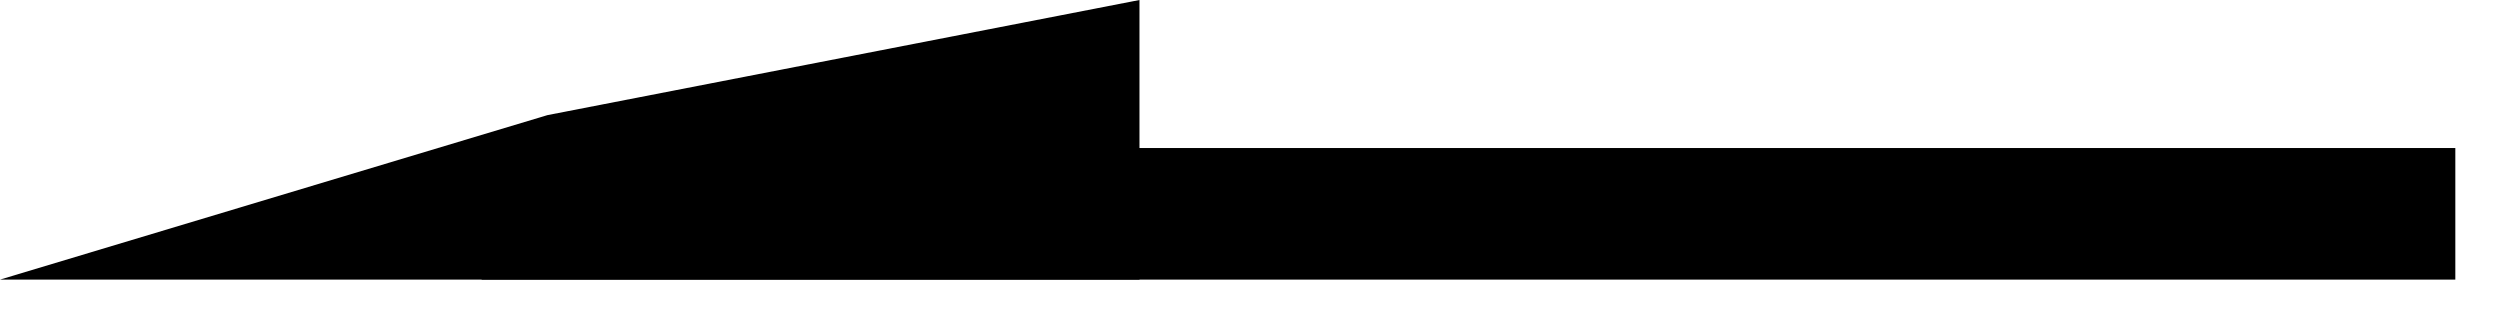
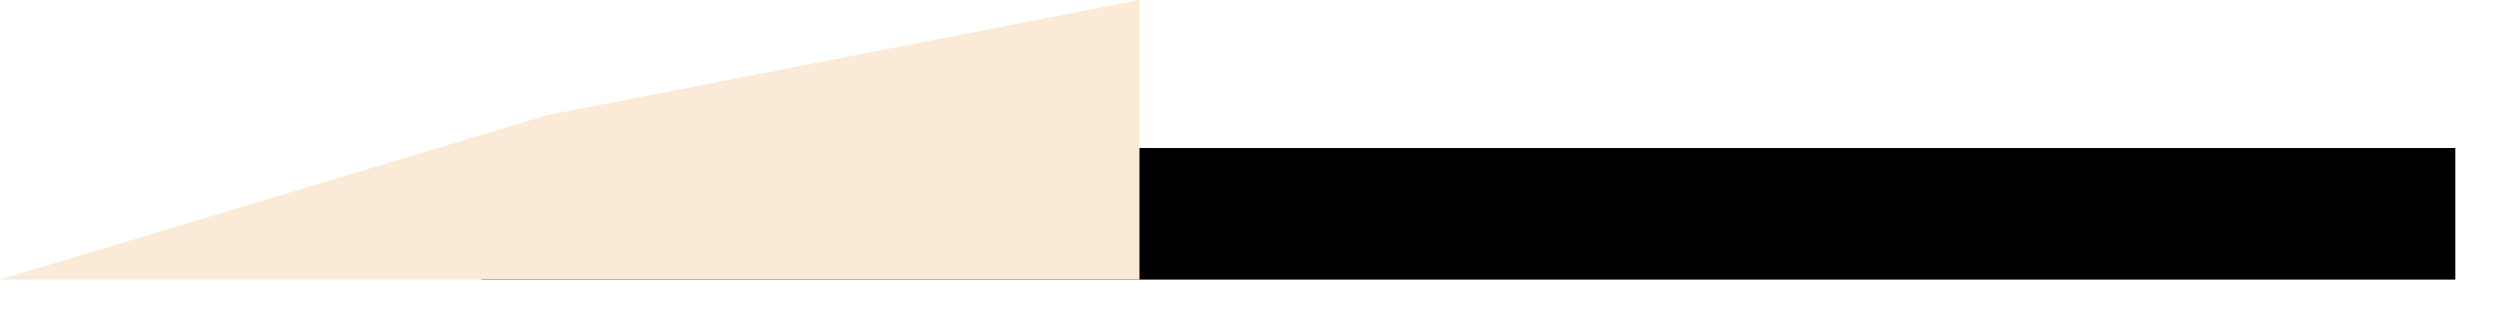
<svg xmlns="http://www.w3.org/2000/svg" width="38" height="5" viewBox="0 0 38 5" fill="none">
-   <line x1="37.321" y1="3.25" x2="7.321" y2="3.25" stroke="black" stroke-width="2" />
-   <path d="M17.32 -3.02842e-06L17.32 4.25L7.43094e-07 4.25L8.321 1.75L17.32 -3.02842e-06Z" fill="black" />
+   <line x1="37.321" y1="3.25" x2="7.321" y2="3.25" stroke="black" stroke-width="2" fill="#faead6" />
+   <path d="M17.32 -3.02842e-06L17.32 4.25L7.43094e-07 4.25L8.321 1.75L17.32 -3.02842e-06Z" fill="#faead6" />
</svg>
